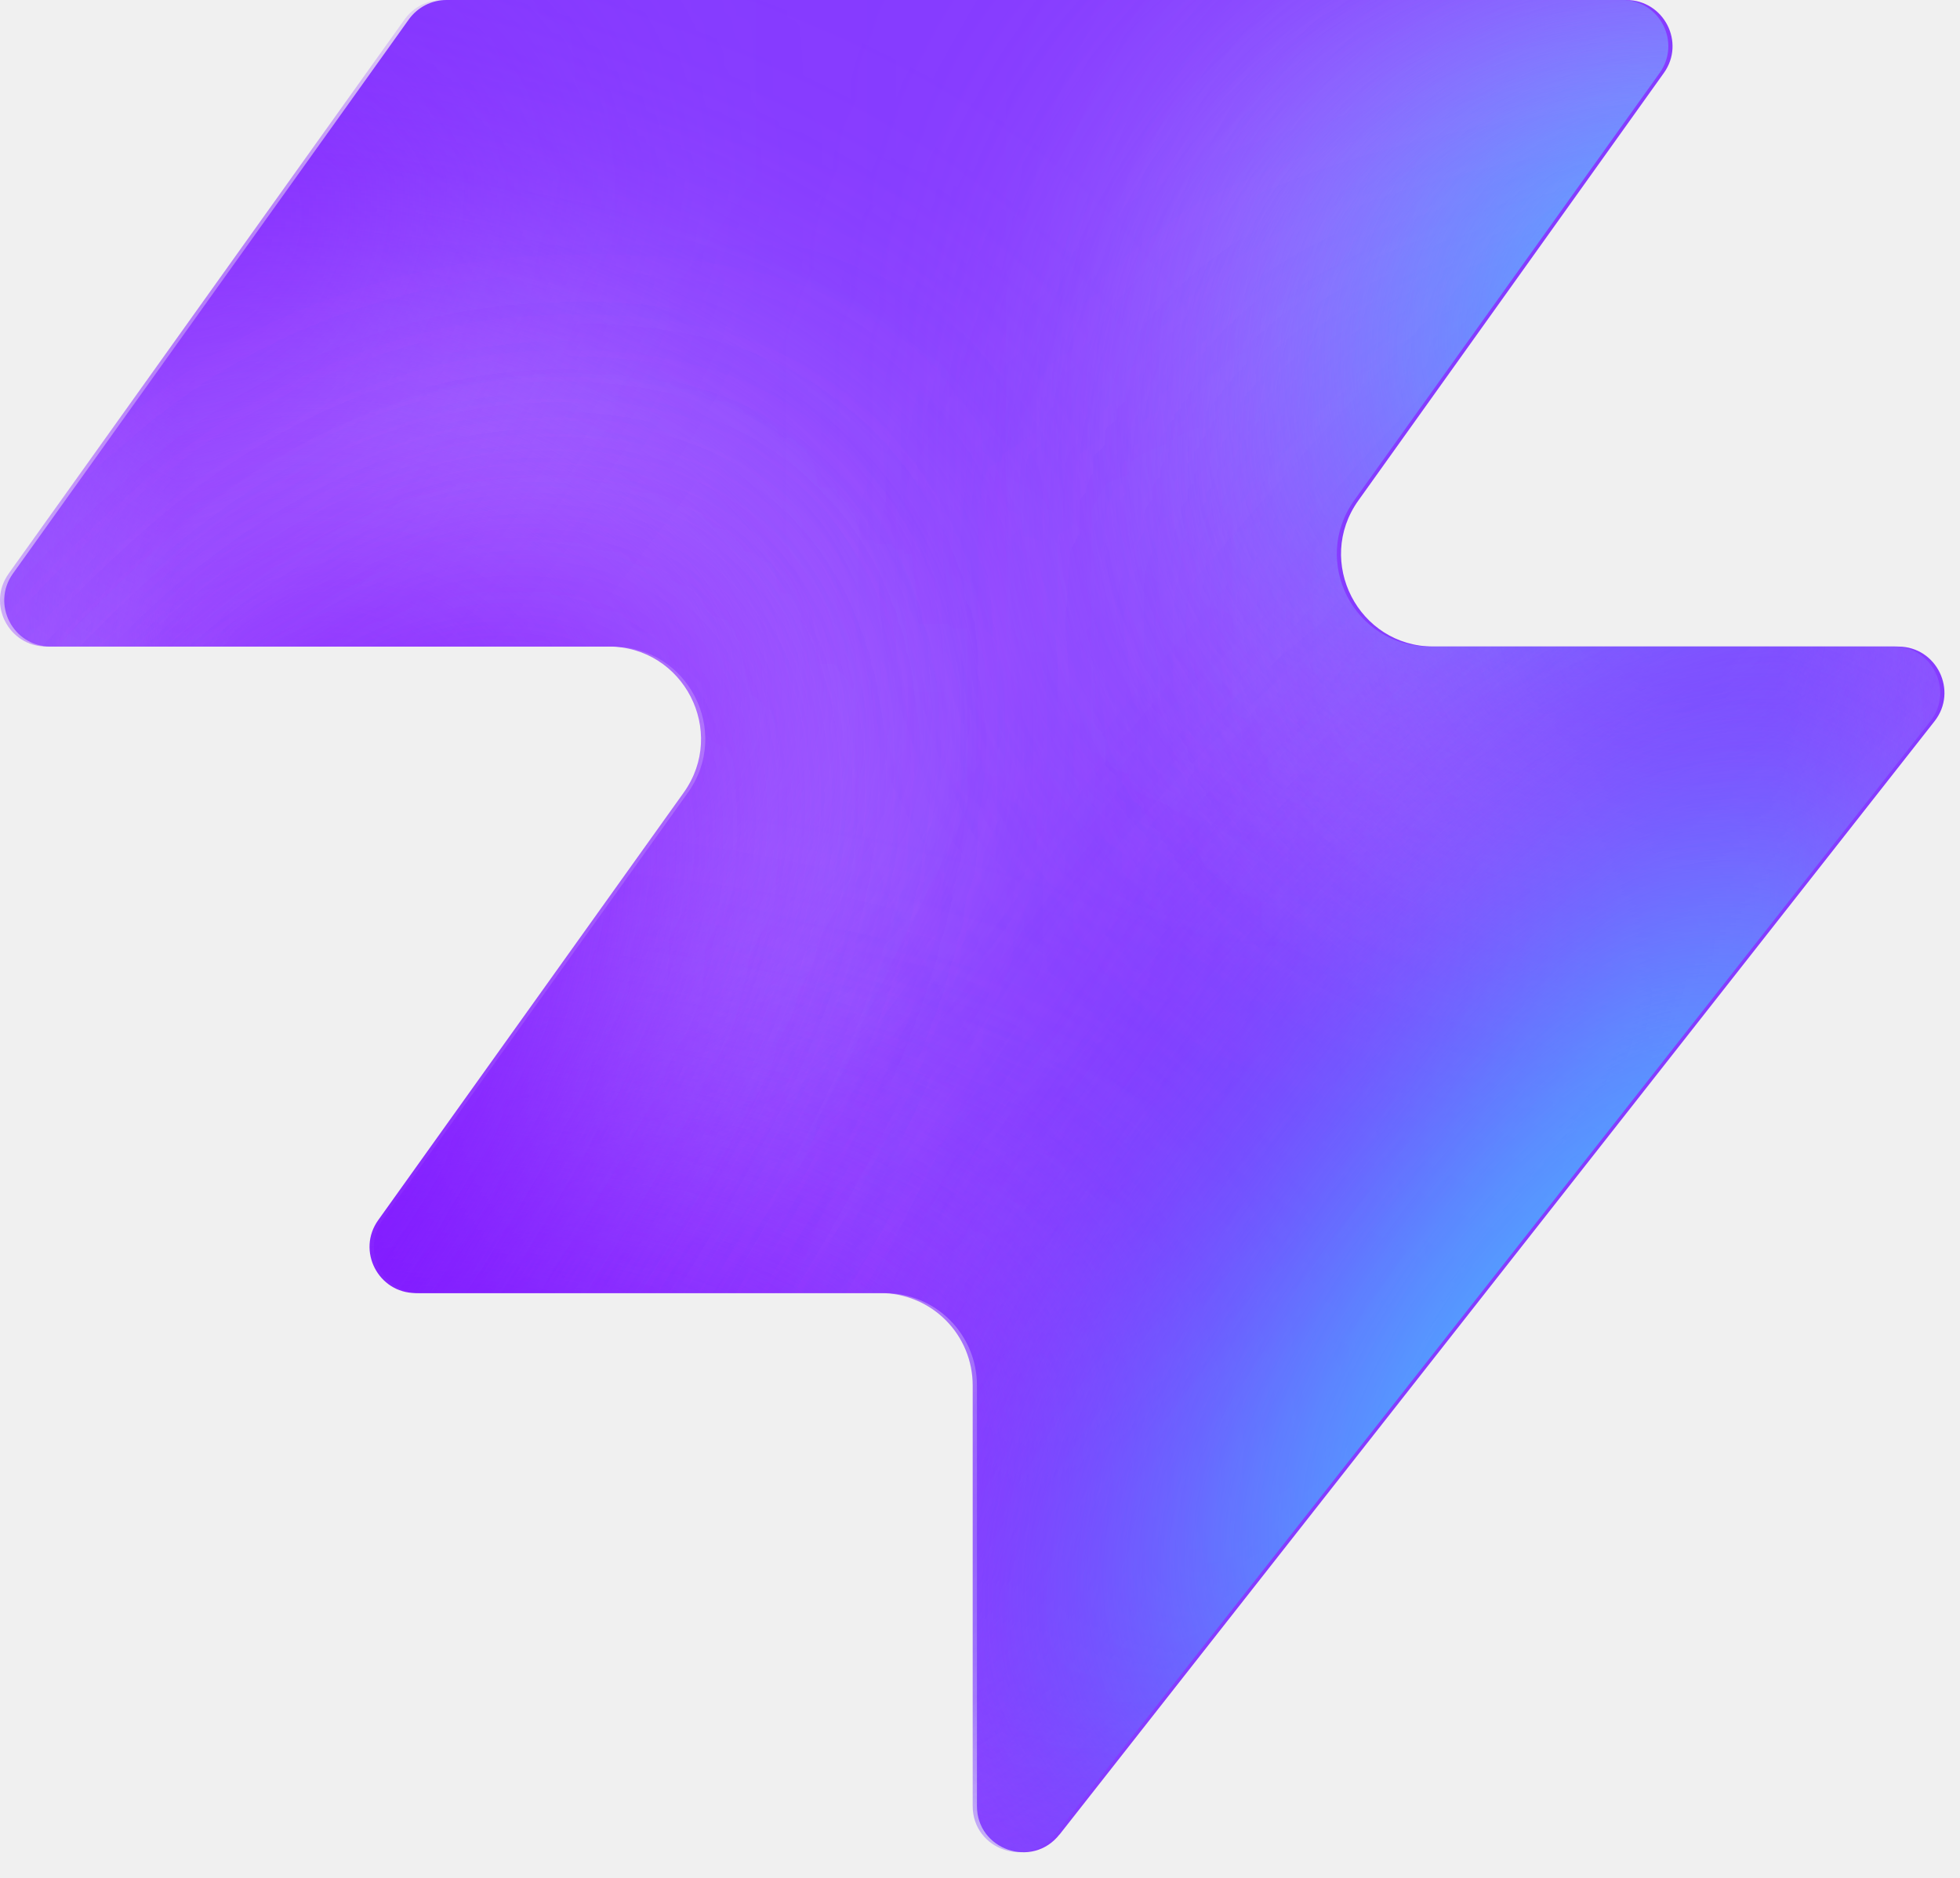
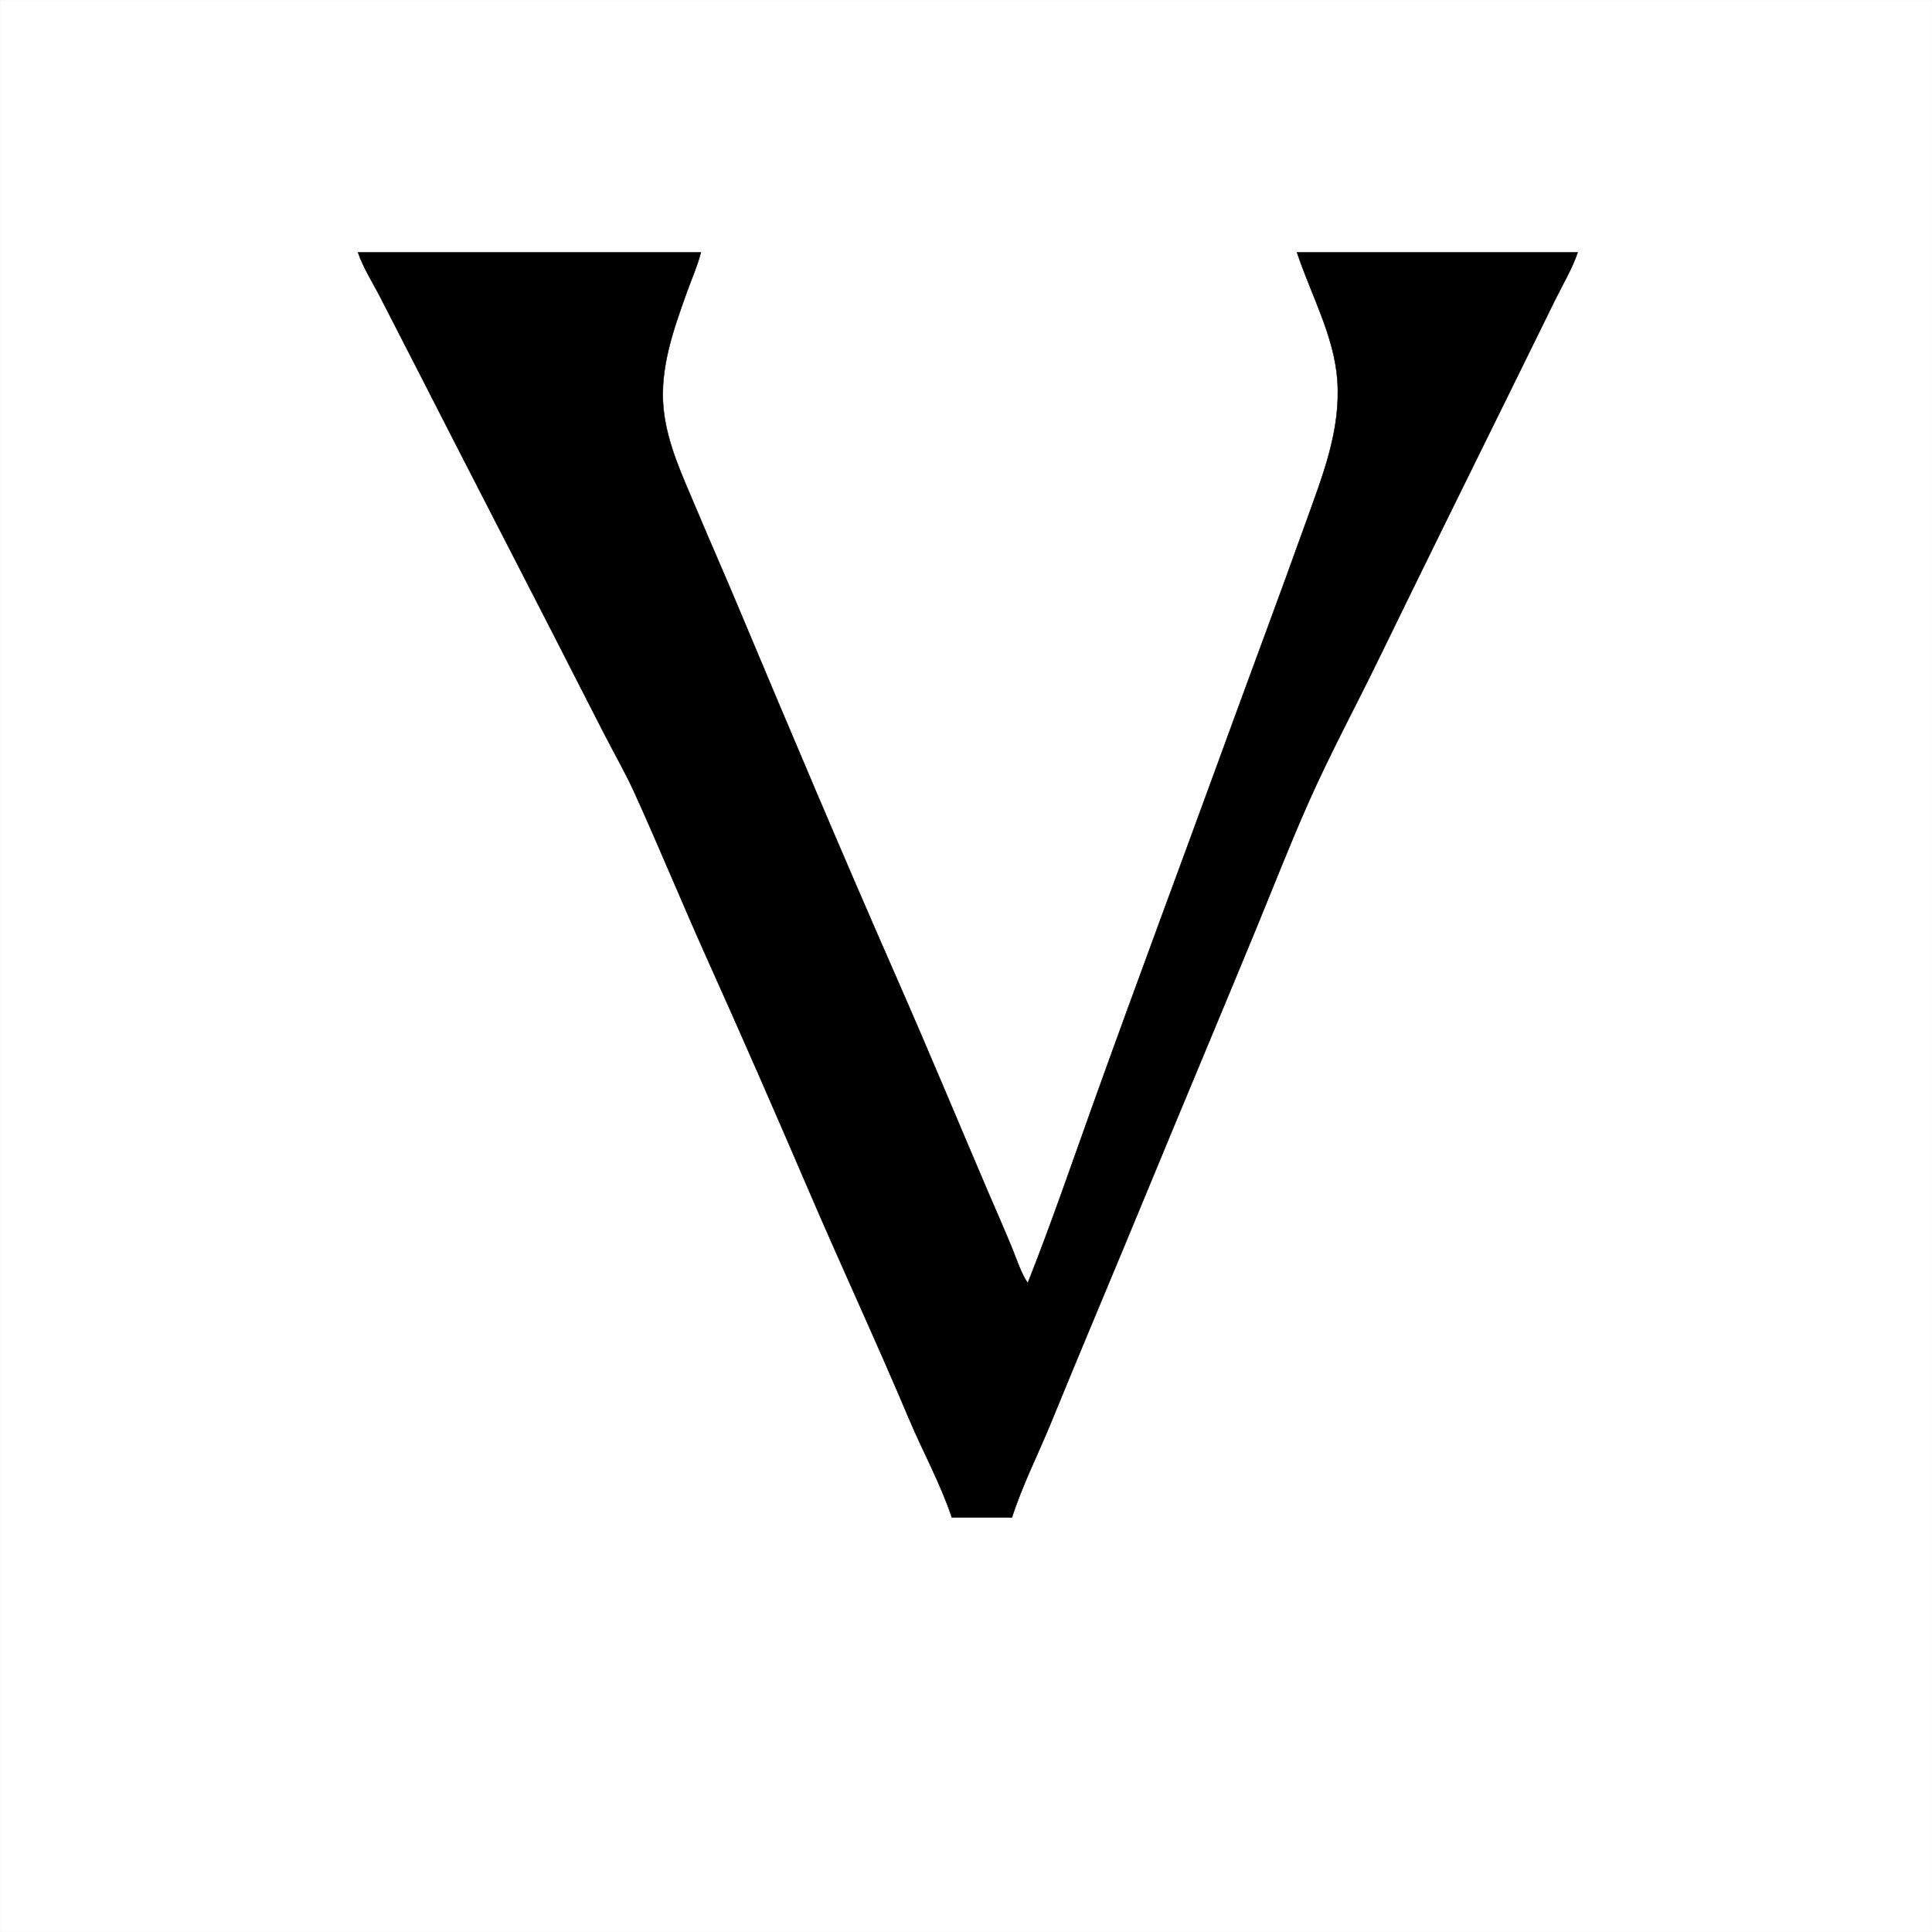
- <svg xmlns="http://www.w3.org/2000/svg" width="48" height="46" fill="none" viewBox="0 0 48 46">
-   <path fill="#863bff" d="M25.946 44.938c-.664.845-2.021.375-2.021-.698V33.937a2.26 2.26 0 0 0-2.262-2.262H10.287c-.92 0-1.456-1.04-.92-1.788l7.48-10.471c1.07-1.497 0-3.578-1.842-3.578H1.237c-.92 0-1.456-1.04-.92-1.788L10.013.474c.214-.297.556-.474.92-.474h28.894c.92 0 1.456 1.04.92 1.788l-7.48 10.471c-1.07 1.498 0 3.579 1.842 3.579h11.377c.943 0 1.473 1.088.89 1.83L25.947 44.94z" style="fill:#863bff;fill:color(display-p3 .525 .23 1);fill-opacity:1" />
-   <mask id="a" width="48" height="46" x="0" y="0" maskUnits="userSpaceOnUse" style="mask-type:alpha">
-     <path fill="#000" d="M25.842 44.938c-.664.844-2.021.375-2.021-.698V33.937a2.26 2.26 0 0 0-2.262-2.262H10.183c-.92 0-1.456-1.04-.92-1.788l7.48-10.471c1.07-1.498 0-3.579-1.842-3.579H1.133c-.92 0-1.456-1.04-.92-1.787L9.91.473c.214-.297.556-.474.92-.474h28.894c.92 0 1.456 1.04.92 1.788l-7.48 10.471c-1.07 1.498 0 3.578 1.842 3.578h11.377c.943 0 1.473 1.088.89 1.832L25.843 44.94z" style="fill:#000;fill-opacity:1" />
-   </mask>
-   <g mask="url(#a)">
-     <g filter="url(#b)">
-       <ellipse cx="5.508" cy="14.704" fill="#ede6ff" rx="5.508" ry="14.704" style="fill:#ede6ff;fill:color(display-p3 .927 .903 1);fill-opacity:1" transform="matrix(.00324 1 1 -.00324 -4.47 31.516)" />
-     </g>
-     <g filter="url(#c)">
-       <ellipse cx="10.399" cy="29.851" fill="#ede6ff" rx="10.399" ry="29.851" style="fill:#ede6ff;fill:color(display-p3 .927 .903 1);fill-opacity:1" transform="matrix(.00324 1 1 -.00324 -39.328 7.883)" />
-     </g>
-     <g filter="url(#d)">
-       <ellipse cx="5.508" cy="30.487" fill="#7e14ff" rx="5.508" ry="30.487" style="fill:#7e14ff;fill:color(display-p3 .492 .077 1);fill-opacity:1" transform="rotate(89.814 -25.913 -14.639)scale(1 -1)" />
-     </g>
-     <g filter="url(#e)">
-       <ellipse cx="5.508" cy="30.599" fill="#7e14ff" rx="5.508" ry="30.599" style="fill:#7e14ff;fill:color(display-p3 .492 .077 1);fill-opacity:1" transform="rotate(89.814 -32.644 -3.334)scale(1 -1)" />
-     </g>
-     <g filter="url(#f)">
-       <ellipse cx="5.508" cy="30.599" fill="#7e14ff" rx="5.508" ry="30.599" style="fill:#7e14ff;fill:color(display-p3 .492 .077 1);fill-opacity:1" transform="matrix(.00324 1 1 -.00324 -34.34 30.47)" />
-     </g>
-     <g filter="url(#g)">
-       <ellipse cx="14.072" cy="22.078" fill="#ede6ff" rx="14.072" ry="22.078" style="fill:#ede6ff;fill:color(display-p3 .927 .903 1);fill-opacity:1" transform="rotate(93.35 24.506 48.493)scale(-1 1)" />
-     </g>
-     <g filter="url(#h)">
-       <ellipse cx="3.47" cy="21.501" fill="#7e14ff" rx="3.47" ry="21.501" style="fill:#7e14ff;fill:color(display-p3 .492 .077 1);fill-opacity:1" transform="rotate(89.009 28.708 47.59)scale(-1 1)" />
-     </g>
-     <g filter="url(#i)">
-       <ellipse cx="3.47" cy="21.501" fill="#7e14ff" rx="3.47" ry="21.501" style="fill:#7e14ff;fill:color(display-p3 .492 .077 1);fill-opacity:1" transform="rotate(89.009 28.708 47.59)scale(-1 1)" />
-     </g>
-     <g filter="url(#j)">
-       <ellipse cx=".387" cy="8.972" fill="#7e14ff" rx="4.407" ry="29.108" style="fill:#7e14ff;fill:color(display-p3 .492 .077 1);fill-opacity:1" transform="rotate(39.51 .387 8.972)" />
-     </g>
-     <g filter="url(#k)">
-       <ellipse cx="47.523" cy="-6.092" fill="#7e14ff" rx="4.407" ry="29.108" style="fill:#7e14ff;fill:color(display-p3 .492 .077 1);fill-opacity:1" transform="rotate(37.892 47.523 -6.092)" />
-     </g>
-     <g filter="url(#l)">
-       <ellipse cx="41.412" cy="6.333" fill="#47bfff" rx="5.971" ry="9.665" style="fill:#47bfff;fill:color(display-p3 .28 .748 1);fill-opacity:1" transform="rotate(37.892 41.412 6.333)" />
-     </g>
-     <g filter="url(#m)">
-       <ellipse cx="-1.879" cy="38.332" fill="#7e14ff" rx="4.407" ry="29.108" style="fill:#7e14ff;fill:color(display-p3 .492 .077 1);fill-opacity:1" transform="rotate(37.892 -1.88 38.332)" />
-     </g>
-     <g filter="url(#n)">
-       <ellipse cx="-1.879" cy="38.332" fill="#7e14ff" rx="4.407" ry="29.108" style="fill:#7e14ff;fill:color(display-p3 .492 .077 1);fill-opacity:1" transform="rotate(37.892 -1.88 38.332)" />
-     </g>
-     <g filter="url(#o)">
-       <ellipse cx="35.651" cy="29.907" fill="#7e14ff" rx="4.407" ry="29.108" style="fill:#7e14ff;fill:color(display-p3 .492 .077 1);fill-opacity:1" transform="rotate(37.892 35.651 29.907)" />
-     </g>
-     <g filter="url(#p)">
-       <ellipse cx="38.418" cy="32.4" fill="#47bfff" rx="5.971" ry="15.297" style="fill:#47bfff;fill:color(display-p3 .28 .748 1);fill-opacity:1" transform="rotate(37.892 38.418 32.4)" />
-     </g>
-   </g>
-   <defs>
-     <filter id="b" width="60.045" height="41.654" x="-19.77" y="16.149" color-interpolation-filters="sRGB" filterUnits="userSpaceOnUse">
-       <feFlood flood-opacity="0" result="BackgroundImageFix" />
-       <feBlend in="SourceGraphic" in2="BackgroundImageFix" result="shape" />
-       <feGaussianBlur result="effect1_foregroundBlur_2002_17158" stdDeviation="7.659" />
-     </filter>
-     <filter id="c" width="90.34" height="51.437" x="-54.613" y="-7.533" color-interpolation-filters="sRGB" filterUnits="userSpaceOnUse">
-       <feFlood flood-opacity="0" result="BackgroundImageFix" />
-       <feBlend in="SourceGraphic" in2="BackgroundImageFix" result="shape" />
-       <feGaussianBlur result="effect1_foregroundBlur_2002_17158" stdDeviation="7.659" />
-     </filter>
-     <filter id="d" width="79.355" height="29.4" x="-49.64" y="2.03" color-interpolation-filters="sRGB" filterUnits="userSpaceOnUse">
-       <feFlood flood-opacity="0" result="BackgroundImageFix" />
-       <feBlend in="SourceGraphic" in2="BackgroundImageFix" result="shape" />
-       <feGaussianBlur result="effect1_foregroundBlur_2002_17158" stdDeviation="4.596" />
-     </filter>
-     <filter id="e" width="79.579" height="29.4" x="-45.045" y="20.029" color-interpolation-filters="sRGB" filterUnits="userSpaceOnUse">
-       <feFlood flood-opacity="0" result="BackgroundImageFix" />
-       <feBlend in="SourceGraphic" in2="BackgroundImageFix" result="shape" />
-       <feGaussianBlur result="effect1_foregroundBlur_2002_17158" stdDeviation="4.596" />
-     </filter>
-     <filter id="f" width="79.579" height="29.4" x="-43.513" y="21.178" color-interpolation-filters="sRGB" filterUnits="userSpaceOnUse">
-       <feFlood flood-opacity="0" result="BackgroundImageFix" />
-       <feBlend in="SourceGraphic" in2="BackgroundImageFix" result="shape" />
-       <feGaussianBlur result="effect1_foregroundBlur_2002_17158" stdDeviation="4.596" />
-     </filter>
-     <filter id="g" width="74.749" height="58.852" x="15.756" y="-17.901" color-interpolation-filters="sRGB" filterUnits="userSpaceOnUse">
-       <feFlood flood-opacity="0" result="BackgroundImageFix" />
-       <feBlend in="SourceGraphic" in2="BackgroundImageFix" result="shape" />
-       <feGaussianBlur result="effect1_foregroundBlur_2002_17158" stdDeviation="7.659" />
-     </filter>
-     <filter id="h" width="61.377" height="25.362" x="23.548" y="2.284" color-interpolation-filters="sRGB" filterUnits="userSpaceOnUse">
-       <feFlood flood-opacity="0" result="BackgroundImageFix" />
-       <feBlend in="SourceGraphic" in2="BackgroundImageFix" result="shape" />
-       <feGaussianBlur result="effect1_foregroundBlur_2002_17158" stdDeviation="4.596" />
-     </filter>
-     <filter id="i" width="61.377" height="25.362" x="23.548" y="2.284" color-interpolation-filters="sRGB" filterUnits="userSpaceOnUse">
-       <feFlood flood-opacity="0" result="BackgroundImageFix" />
-       <feBlend in="SourceGraphic" in2="BackgroundImageFix" result="shape" />
-       <feGaussianBlur result="effect1_foregroundBlur_2002_17158" stdDeviation="4.596" />
-     </filter>
-     <filter id="j" width="56.045" height="63.649" x="-27.636" y="-22.853" color-interpolation-filters="sRGB" filterUnits="userSpaceOnUse">
-       <feFlood flood-opacity="0" result="BackgroundImageFix" />
-       <feBlend in="SourceGraphic" in2="BackgroundImageFix" result="shape" />
-       <feGaussianBlur result="effect1_foregroundBlur_2002_17158" stdDeviation="4.596" />
-     </filter>
-     <filter id="k" width="54.814" height="64.646" x="20.116" y="-38.415" color-interpolation-filters="sRGB" filterUnits="userSpaceOnUse">
-       <feFlood flood-opacity="0" result="BackgroundImageFix" />
-       <feBlend in="SourceGraphic" in2="BackgroundImageFix" result="shape" />
-       <feGaussianBlur result="effect1_foregroundBlur_2002_17158" stdDeviation="4.596" />
-     </filter>
-     <filter id="l" width="33.541" height="35.313" x="24.641" y="-11.323" color-interpolation-filters="sRGB" filterUnits="userSpaceOnUse">
-       <feFlood flood-opacity="0" result="BackgroundImageFix" />
-       <feBlend in="SourceGraphic" in2="BackgroundImageFix" result="shape" />
-       <feGaussianBlur result="effect1_foregroundBlur_2002_17158" stdDeviation="4.596" />
-     </filter>
-     <filter id="m" width="54.814" height="64.646" x="-29.286" y="6.009" color-interpolation-filters="sRGB" filterUnits="userSpaceOnUse">
-       <feFlood flood-opacity="0" result="BackgroundImageFix" />
-       <feBlend in="SourceGraphic" in2="BackgroundImageFix" result="shape" />
-       <feGaussianBlur result="effect1_foregroundBlur_2002_17158" stdDeviation="4.596" />
-     </filter>
-     <filter id="n" width="54.814" height="64.646" x="-29.286" y="6.009" color-interpolation-filters="sRGB" filterUnits="userSpaceOnUse">
-       <feFlood flood-opacity="0" result="BackgroundImageFix" />
-       <feBlend in="SourceGraphic" in2="BackgroundImageFix" result="shape" />
-       <feGaussianBlur result="effect1_foregroundBlur_2002_17158" stdDeviation="4.596" />
-     </filter>
-     <filter id="o" width="54.814" height="64.646" x="8.244" y="-2.416" color-interpolation-filters="sRGB" filterUnits="userSpaceOnUse">
-       <feFlood flood-opacity="0" result="BackgroundImageFix" />
-       <feBlend in="SourceGraphic" in2="BackgroundImageFix" result="shape" />
-       <feGaussianBlur result="effect1_foregroundBlur_2002_17158" stdDeviation="4.596" />
-     </filter>
-     <filter id="p" width="39.409" height="43.623" x="18.713" y="10.588" color-interpolation-filters="sRGB" filterUnits="userSpaceOnUse">
-       <feFlood flood-opacity="0" result="BackgroundImageFix" />
-       <feBlend in="SourceGraphic" in2="BackgroundImageFix" result="shape" />
-       <feGaussianBlur result="effect1_foregroundBlur_2002_17158" stdDeviation="4.596" />
-     </filter>
-   </defs>
+ <svg xmlns="http://www.w3.org/2000/svg" viewBox="0 0 1095 1095" width="1095" height="1095">
+   <path d="M0.25 0.25C365.08 0.25 729.92 0.25 1094.75 0.25C1094.75 365.08 1094.75 729.92 1094.75 1094.75C729.92 1094.75 365.08 1094.75 0.25 1094.75C0.25 729.92 0.25 365.08 0.25 0.25ZM397.22 143.07C332.45 143.07 267.68 143.07 202.92 143.07C205.96 151.95 211.42 160.38 215.71 168.77C223.38 183.76 231.13 198.71 238.78 213.71C263.66 262.44 288.76 311.06 313.75 359.74C323.59 378.91 333.3 398.16 343.19 417.31C348.74 428.05 354.82 438.67 359.81 449.68C374.03 481.04 387.09 512.91 401.22 544.3C420.62 587.43 439.58 630.81 458.23 674.27C476.88 717.75 496.9 760.65 515.26 804.24C523.08 822.79 533.15 840.98 539.49 860.06C550.84 860.06 562.19 860.06 573.53 860.06C579.42 841.74 588.41 824.07 595.7 806.24C613.17 763.5 631.2 720.99 648.81 678.3C669.32 628.56 690.19 578.98 710.71 529.25C720.92 504.51 730.66 479.46 741.5 454.98C753.67 427.47 768.08 400.78 781.25 373.74C806.45 322.02 831.89 270.4 857.36 218.81C865.29 202.74 873.19 186.65 881.08 170.56C885.48 161.59 890.96 152.51 894.17 143.07C841.15 143.07 788.14 143.07 735.12 143.07C742.93 166.67 756.2 190.34 758 215.5C760.03 243.89 749.65 269.54 740.27 295.75C725.57 336.85 710.23 377.72 695.28 418.74C670.02 488.09 644.13 557.24 619.24 626.73C607.23 660.26 595.62 694.13 582.5 727.24C578.64 721.53 576.35 714.14 573.74 707.75C569.12 696.49 564.15 685.35 559.38 674.16C542.54 634.67 526.04 595.01 508.77 555.7C477.74 485.05 447.68 413.85 417.81 342.7C410.24 324.67 402.32 306.78 394.76 288.74C387.02 270.26 378.02 251.69 376.03 231.5C373.8 208.73 381.7 186.77 389.23 165.69C391.91 158.19 395.25 150.77 397.22 143.07Z" fill="#ffffff" fill-rule="evenodd" stroke="#ffffff" stroke-width="0.25" stroke-linejoin="round" />
+   <path d="M397.22 143.07C395.25 150.77 391.91 158.19 389.23 165.69C381.7 186.77 373.8 208.73 376.03 231.5C378.02 251.69 387.02 270.26 394.76 288.74C402.32 306.78 410.24 324.67 417.81 342.7C447.68 413.85 477.74 485.05 508.77 555.7C526.04 595.01 542.54 634.67 559.38 674.16C564.15 685.35 569.12 696.49 573.74 707.75C576.35 714.14 578.64 721.53 582.5 727.24C595.62 694.13 607.23 660.26 619.24 626.73C644.13 557.24 670.02 488.09 695.28 418.74C710.23 377.72 725.57 336.85 740.27 295.75C749.65 269.54 760.03 243.89 758 215.5C756.2 190.34 742.93 166.67 735.12 143.07C788.14 143.07 841.15 143.07 894.17 143.07C890.96 152.51 885.48 161.59 881.08 170.56C873.19 186.65 865.29 202.74 857.36 218.81C831.89 270.4 806.45 322.02 781.25 373.74C768.08 400.78 753.67 427.47 741.5 454.98C730.66 479.46 720.92 504.51 710.71 529.25C690.19 578.98 669.32 628.56 648.81 678.3C631.2 720.99 613.17 763.5 595.7 806.24C588.41 824.07 579.42 841.74 573.53 860.06C562.19 860.06 550.84 860.06 539.49 860.06C533.15 840.98 523.08 822.79 515.26 804.24C496.9 760.65 476.88 717.75 458.23 674.27C439.58 630.81 420.62 587.43 401.22 544.3C387.09 512.91 374.03 481.04 359.81 449.68C354.82 438.67 348.74 428.05 343.19 417.31C333.3 398.16 323.59 378.91 313.75 359.74C288.76 311.06 263.66 262.44 238.78 213.71C231.13 198.71 223.38 183.76 215.71 168.77C211.42 160.38 205.96 151.95 202.92 143.07C267.68 143.07 332.45 143.07 397.22 143.07Z" fill="#000000" fill-rule="evenodd" stroke="#000000" stroke-width="0.25" stroke-linejoin="round" />
</svg>
